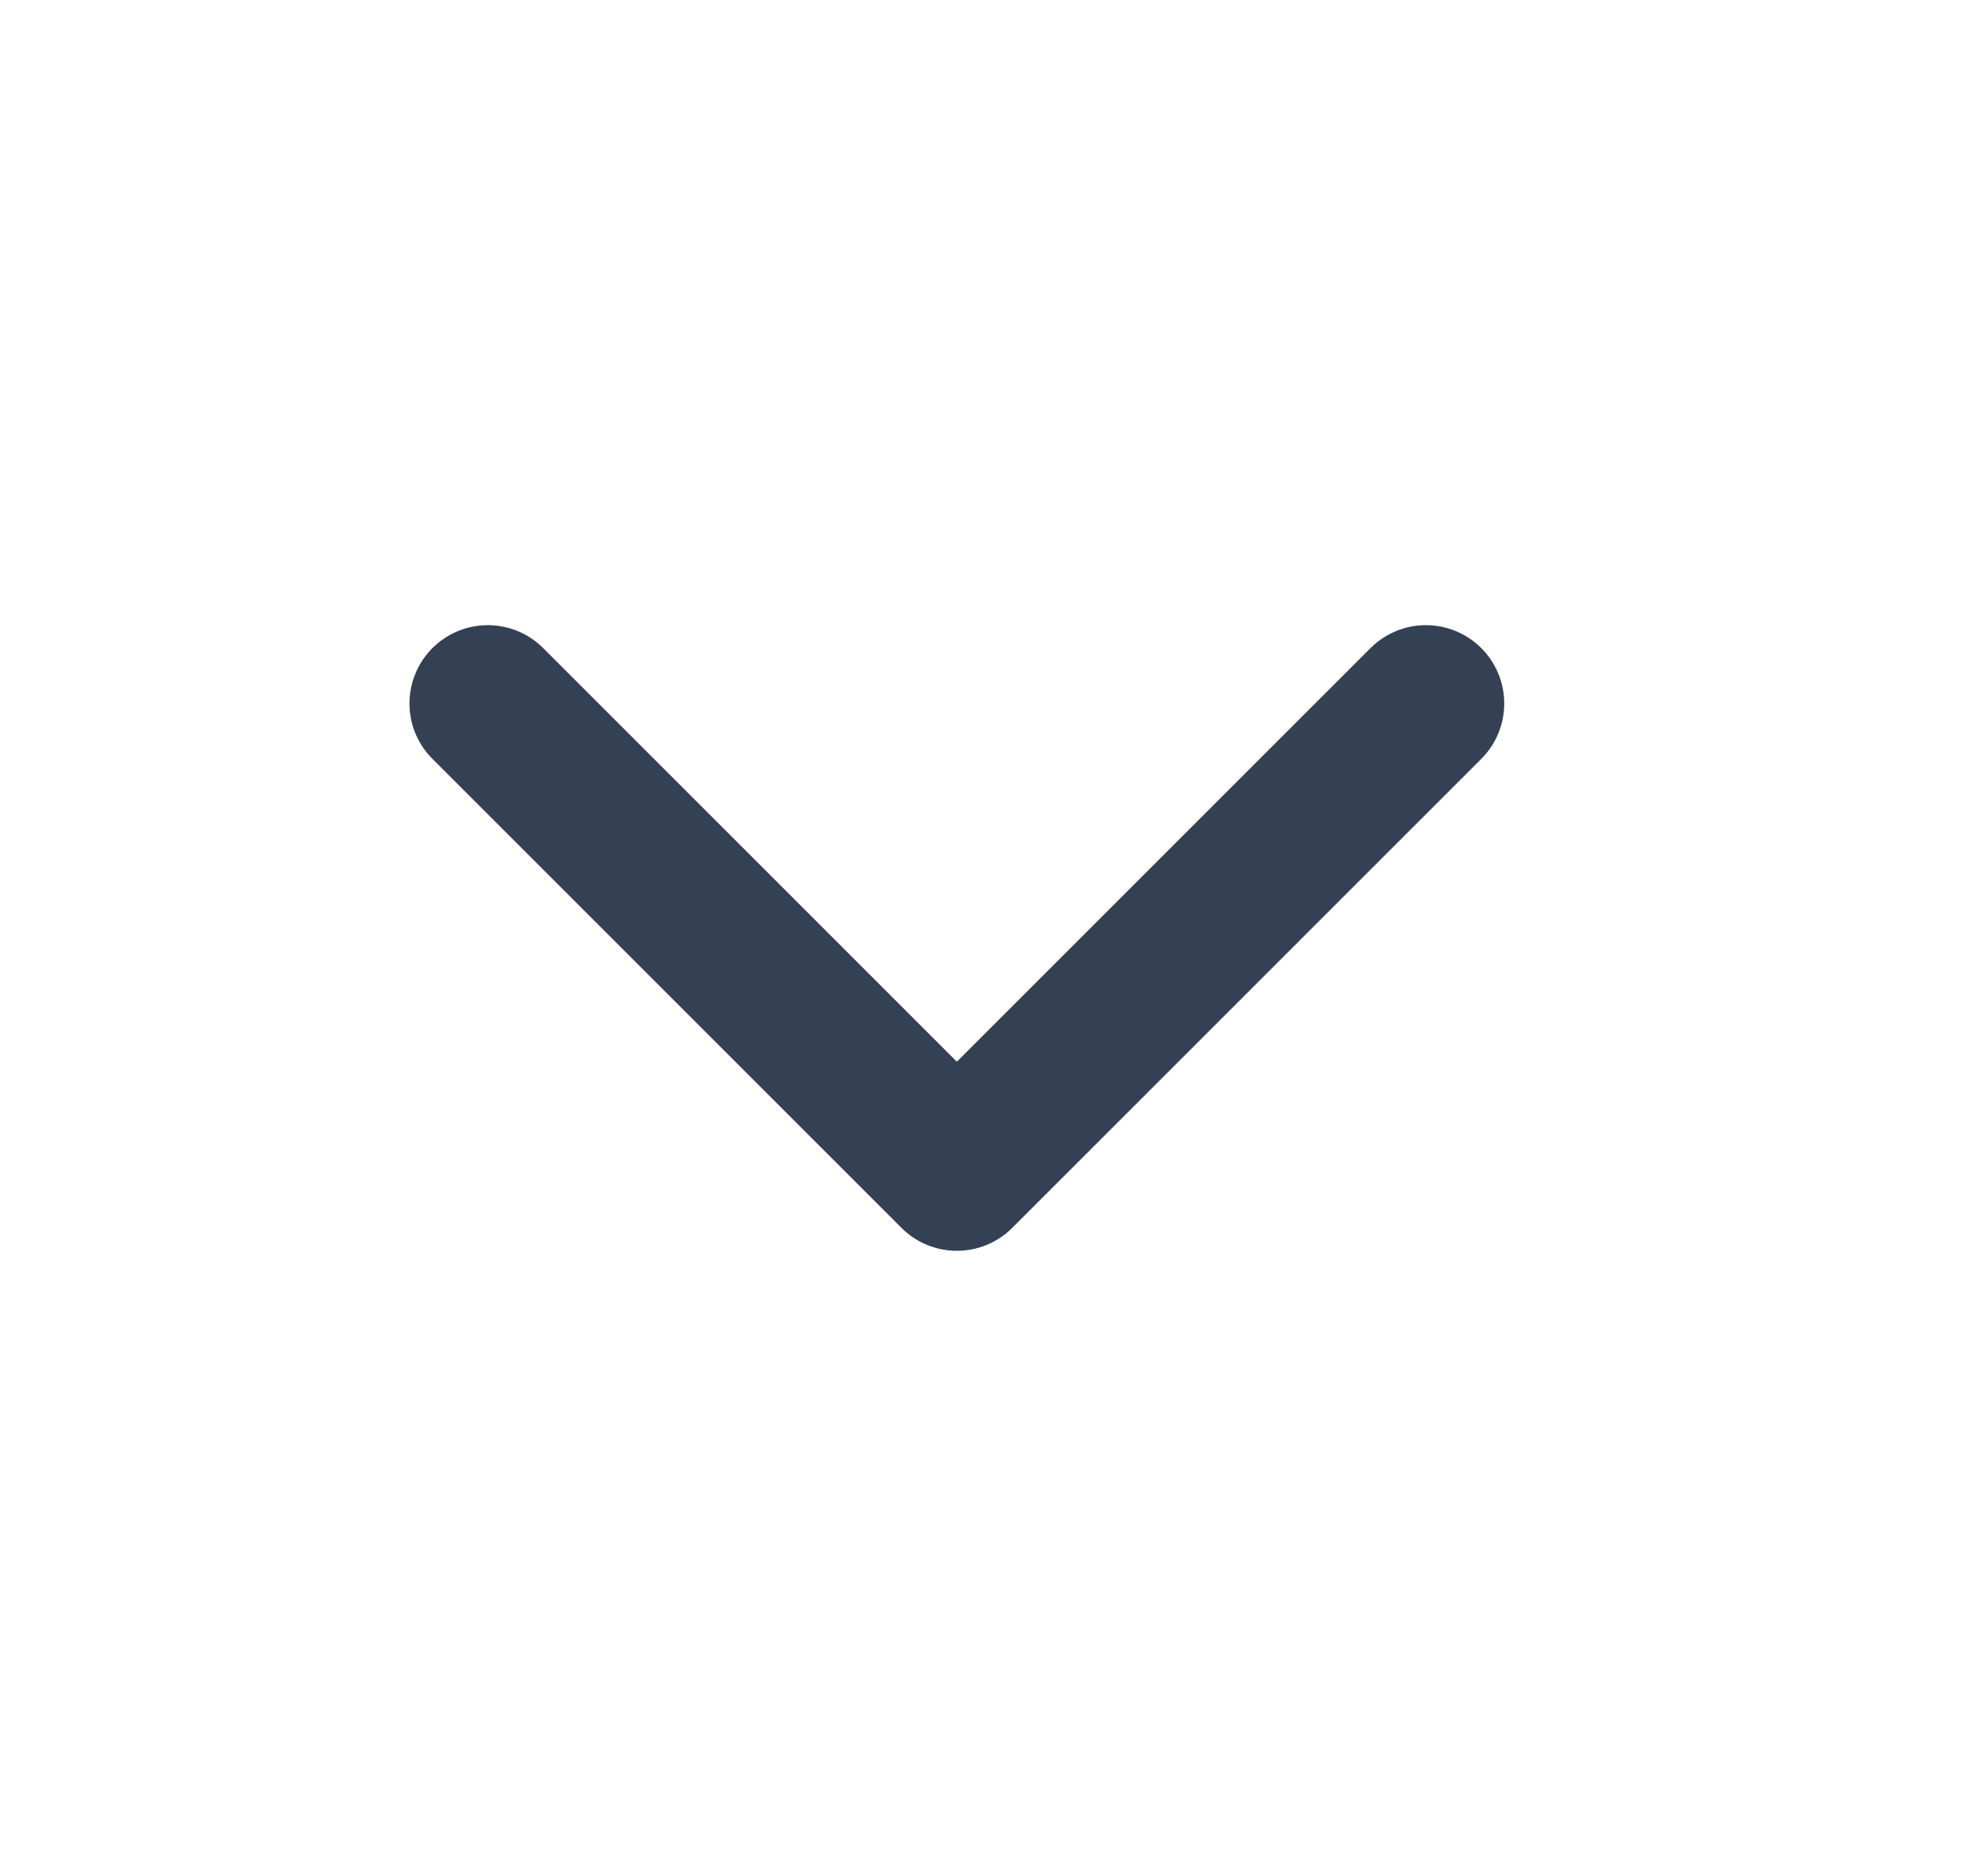
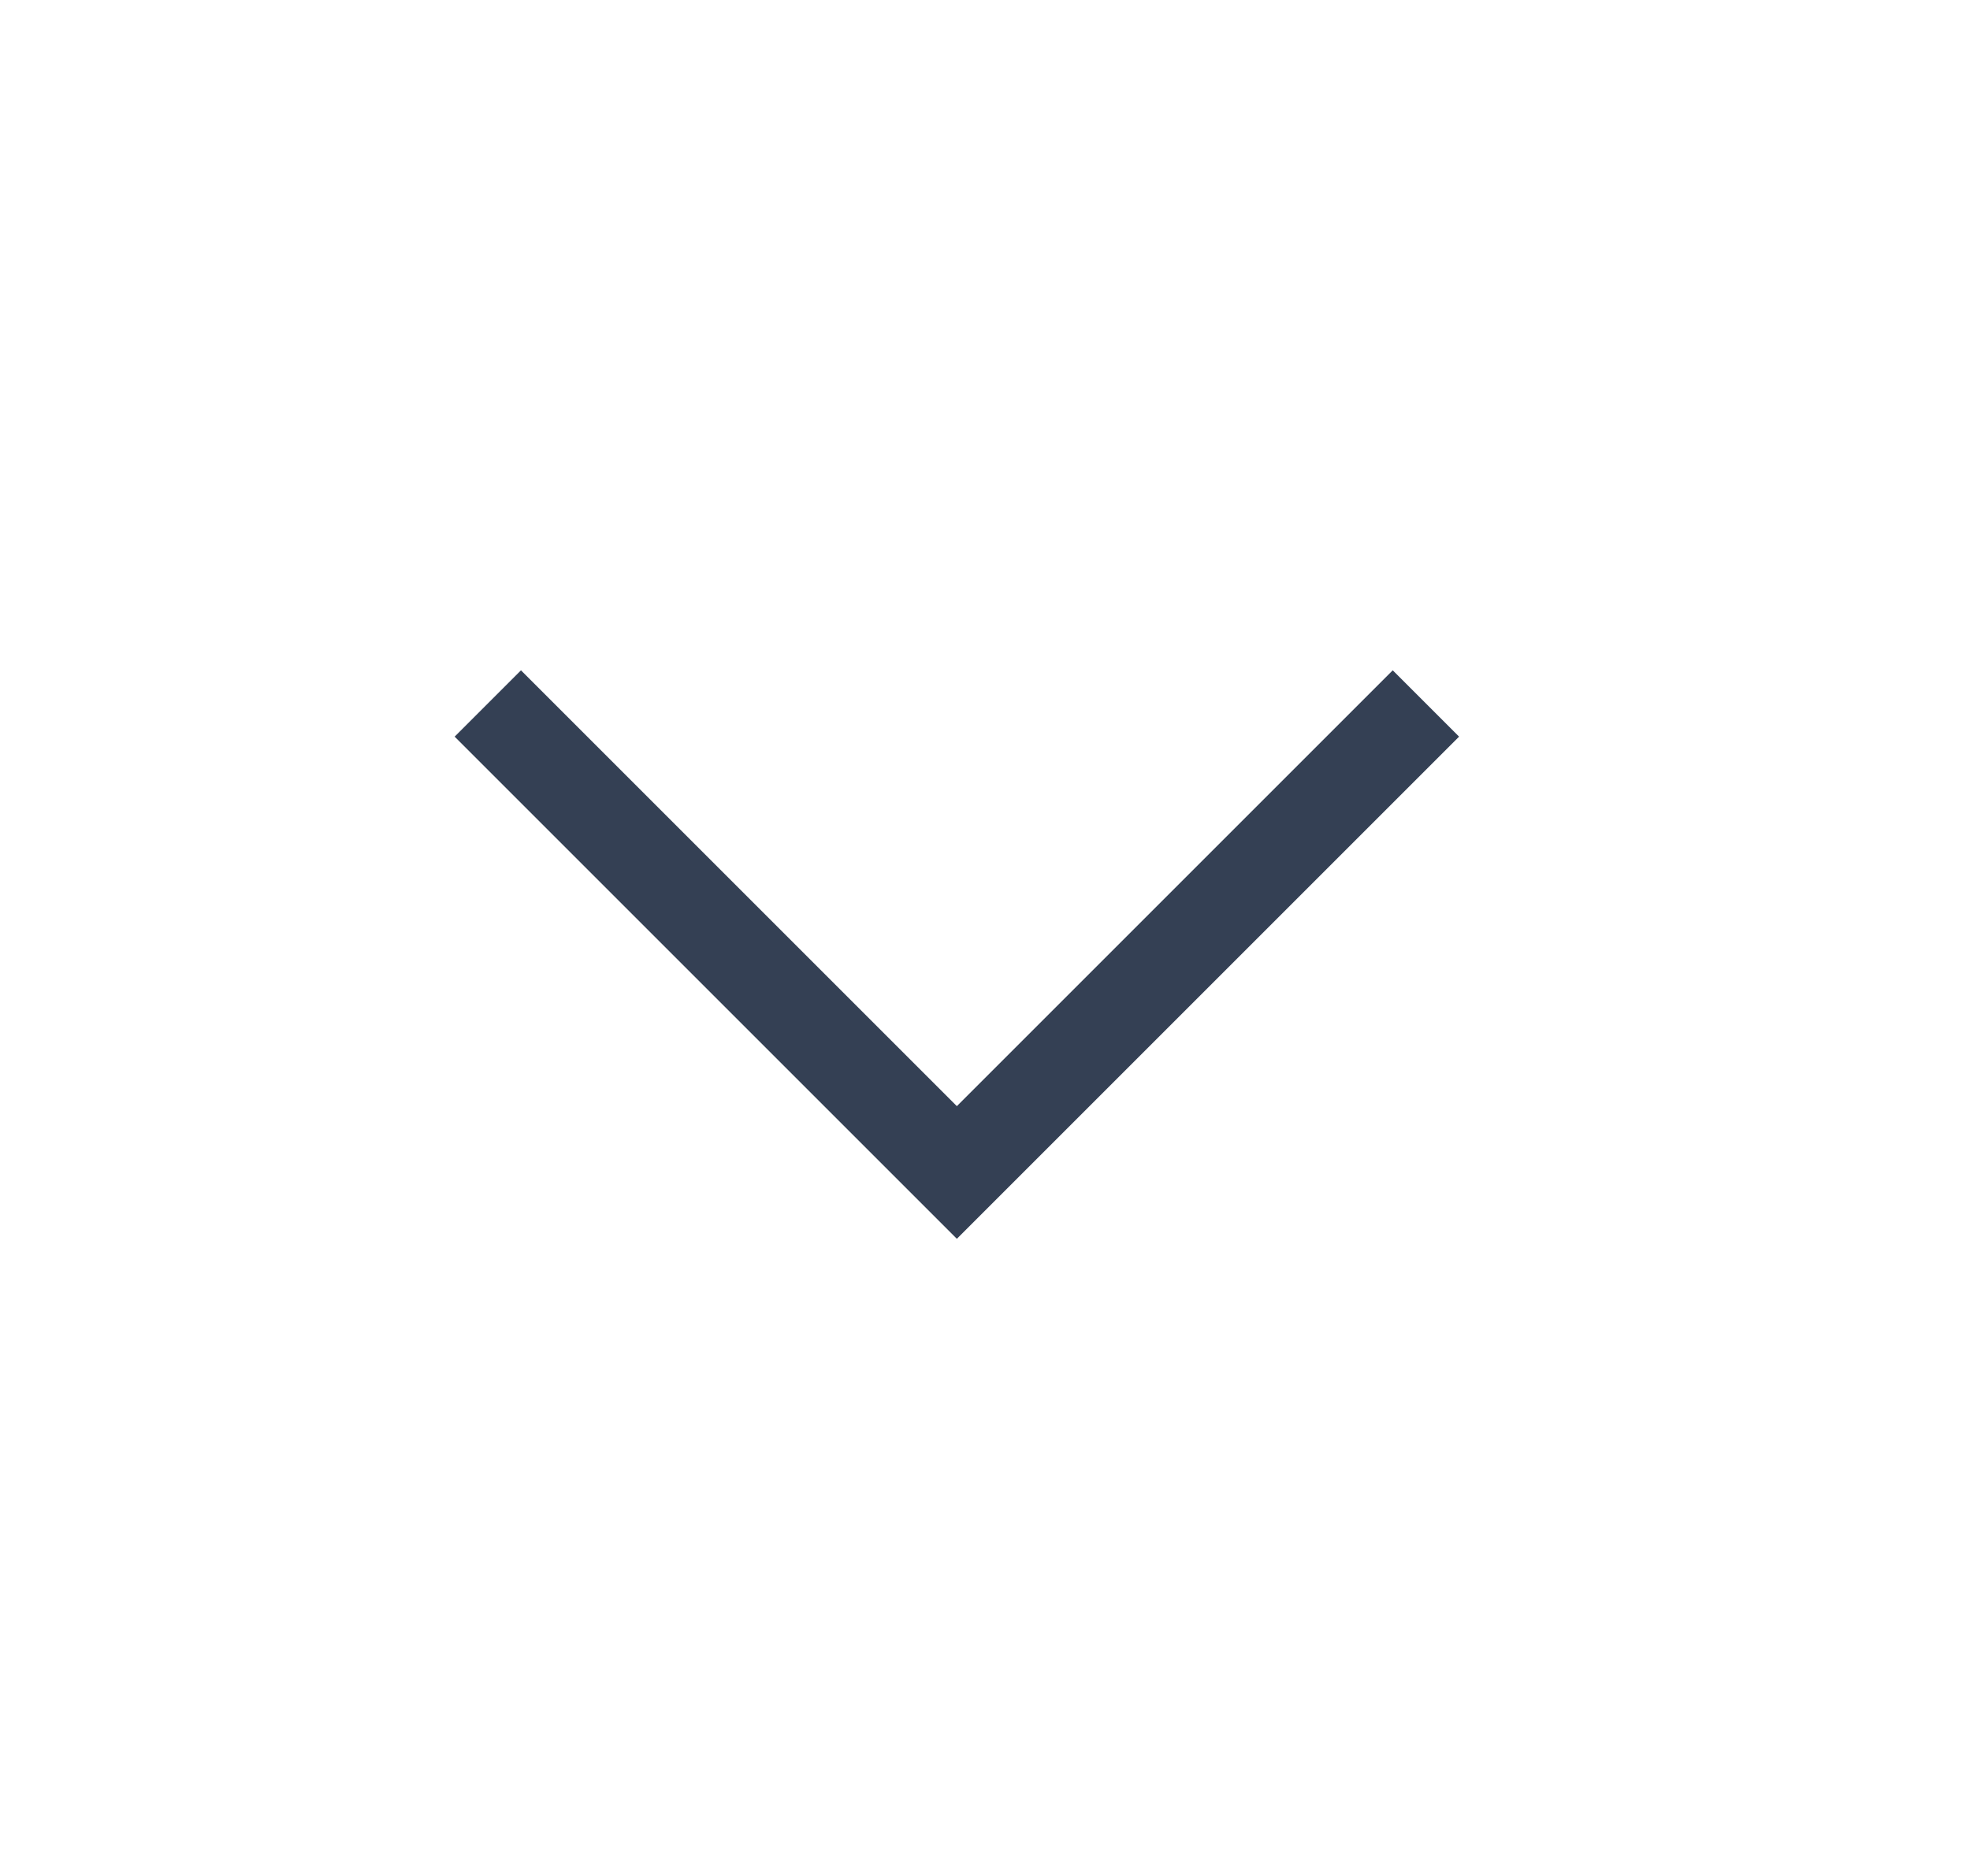
<svg xmlns="http://www.w3.org/2000/svg" width="21" height="20" viewBox="0 0 21 20" fill="none">
-   <path d="M5.2 7.5L10.2 12.5L15.2 7.5" stroke="#344054" stroke-width="1.67" stroke-linecap="round" stroke-linejoin="round" />
+   <path d="M5.2 7.5L10.2 12.5L15.2 7.5" stroke="#344054" strokeWidth="1.67" strokeLinecap="round" strokeLinejoin="round" />
</svg>
